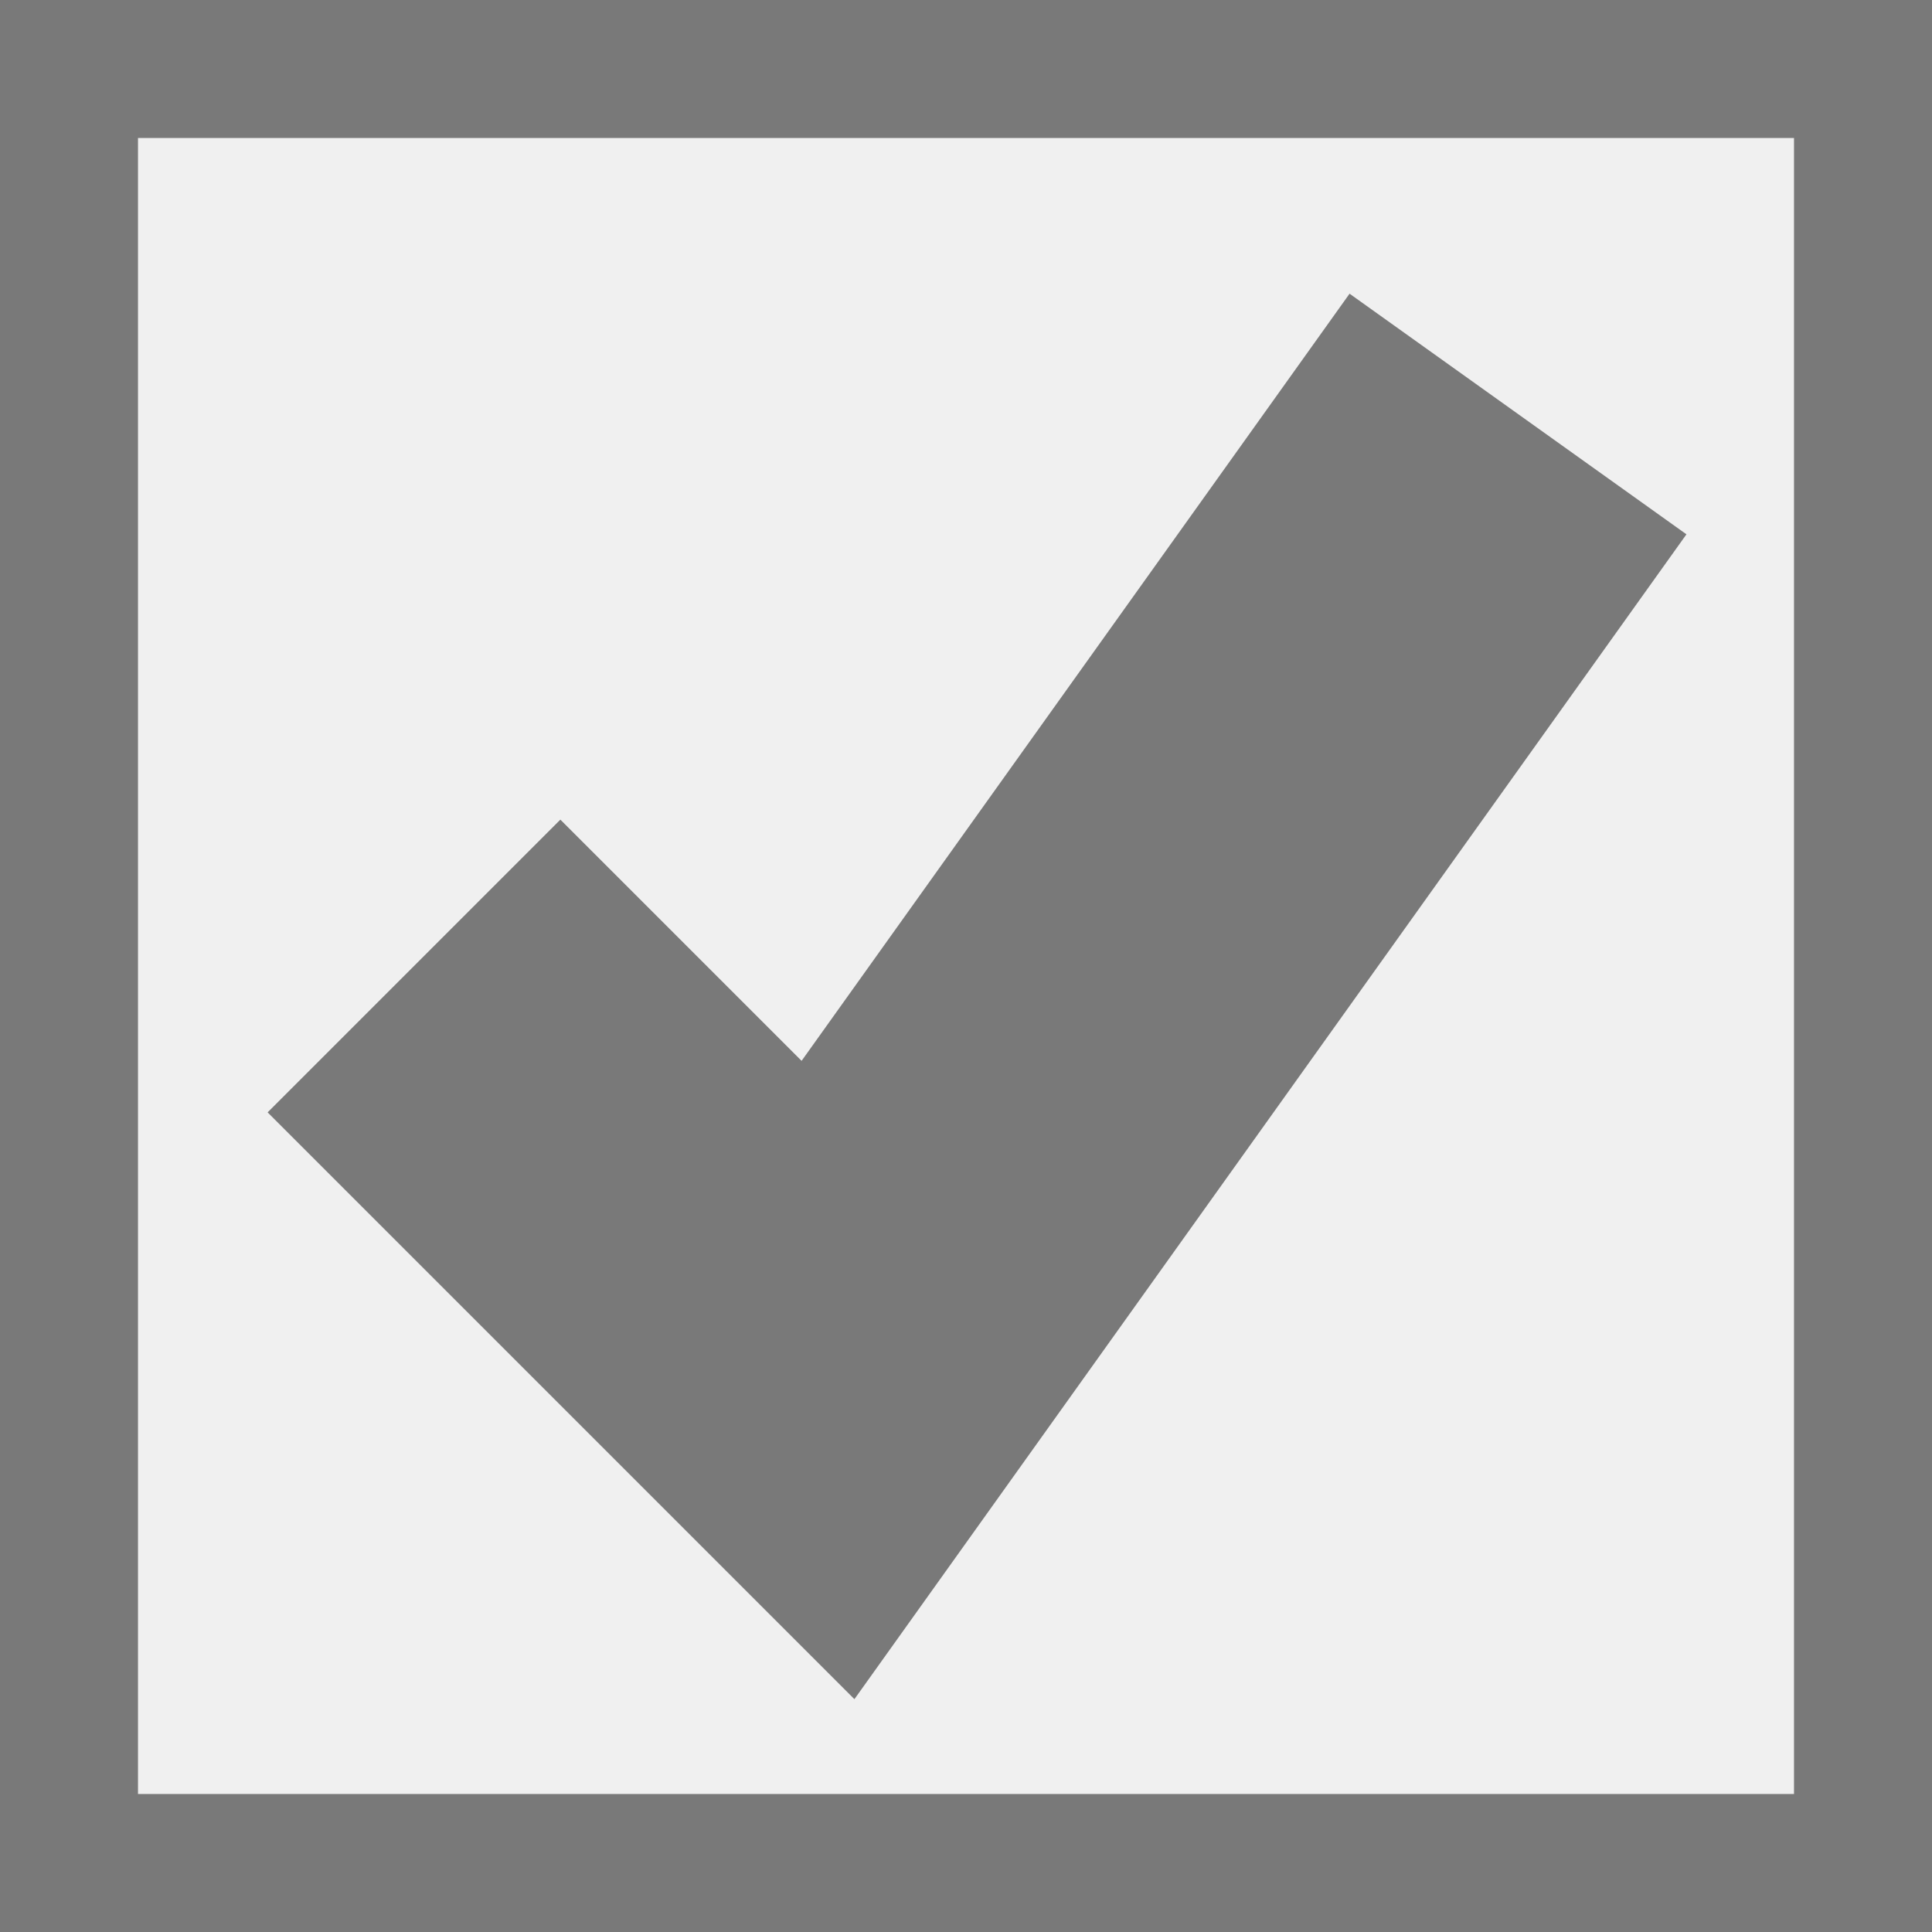
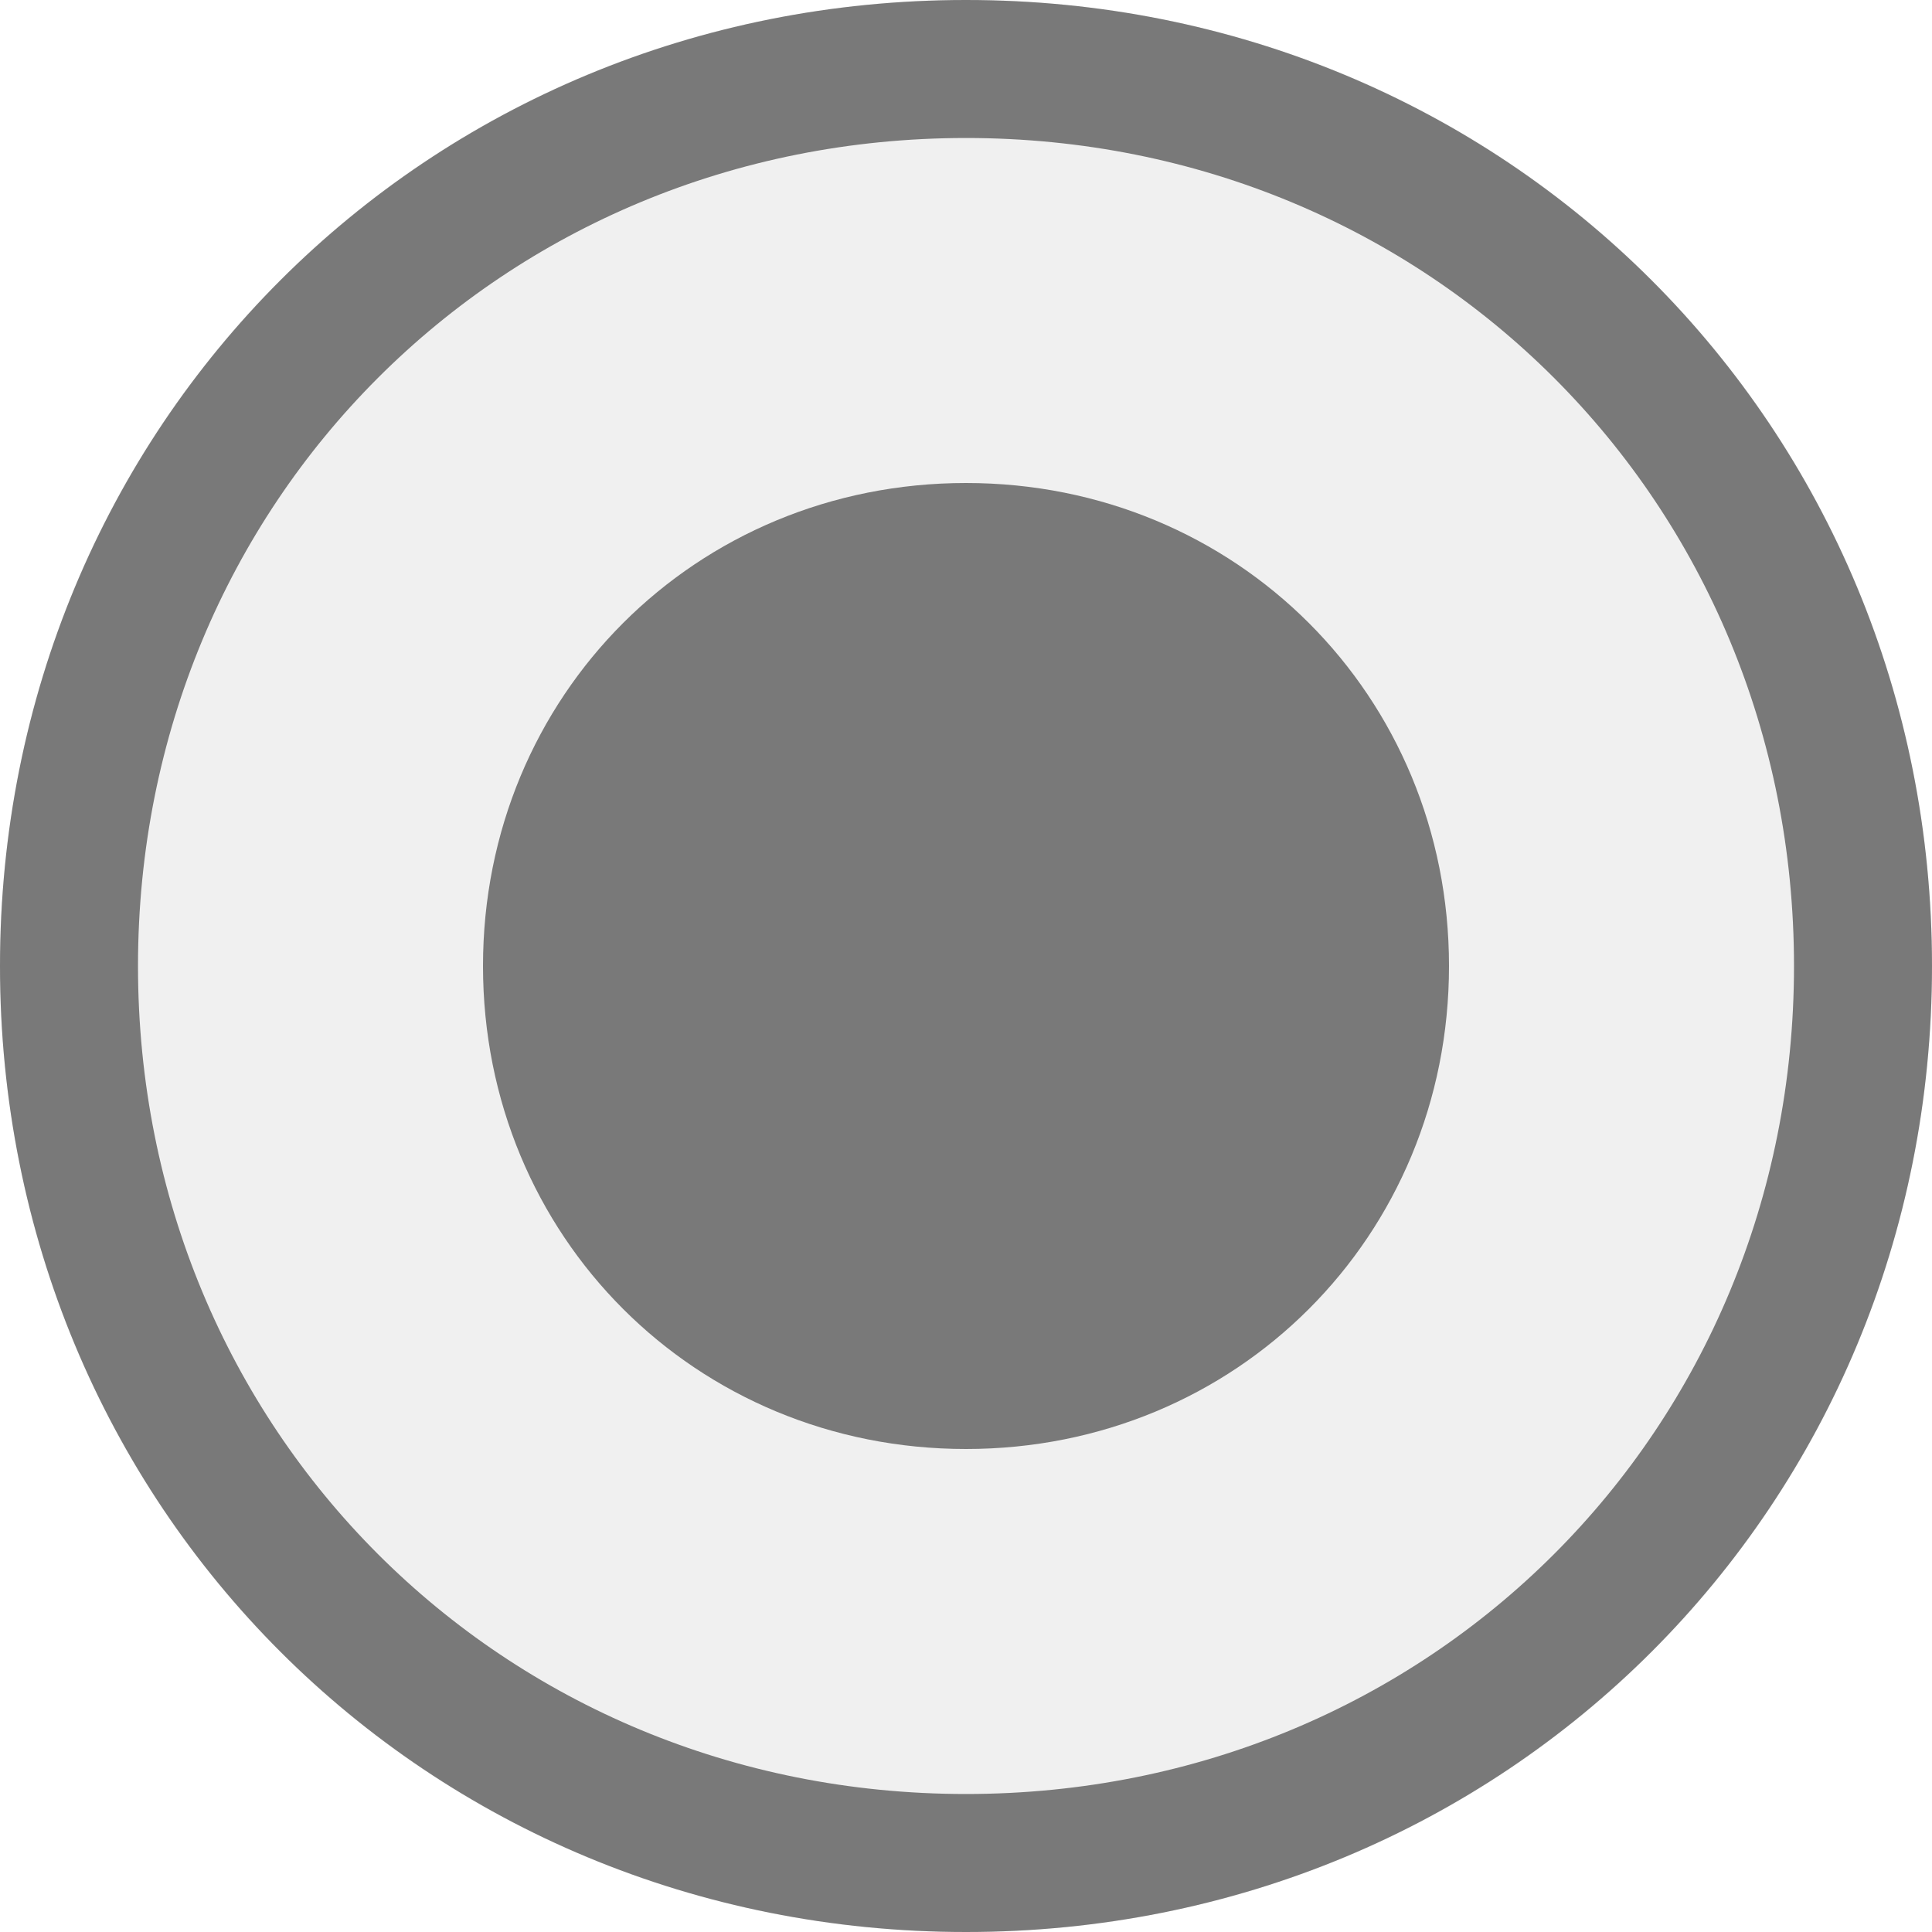
- <svg xmlns="http://www.w3.org/2000/svg" version="1.1" width="14px" height="14px" viewBox="386 283.5  14 14">
-   <path d="M 386.5 284  L 399.5 284  L 399.5 297  L 386.5 297  L 386.5 284  Z " fill-rule="nonzero" fill="#f0f0f0" stroke="none" />
-   <path d="M 386.5 284  L 399.5 284  L 399.5 297  L 386.5 297  L 386.5 284  Z " stroke-width="1" stroke="#797979" fill="none" />
-   <path d="M 389 290.5  L 392 293.5  L 397 286.5  " stroke-width="3" stroke="#797979" fill="none" />
+ <svg xmlns="http://www.w3.org/2000/svg" version="1.1" width="14px" height="14px" viewBox="482 179.5  14 14">
+   <path d="M 489 179.5  C 492.92 179.5  496 182.58  496 186.5  C 496 190.42  492.92 193.5  489 193.5  C 485.08 193.5  482 190.42  482 186.5  C 482 182.58  485.08 179.5  489 179.5  Z " fill-rule="nonzero" fill="#f0f0f0" stroke="none" />
+   <path d="M 489 180  C 492.64 180  495.5 182.86  495.5 186.5  C 495.5 190.14  492.64 193  489 193  C 485.36 193  482.5 190.14  482.5 186.5  C 482.5 182.86  485.36 180  489 180  Z " stroke-width="1" stroke="#797979" fill="none" />
+   <path d="M 489 190  C 487.04 190  485.5 188.46  485.5 186.5  C 485.5 184.54  487.04 183  489 183  C 490.96 183  492.5 184.54  492.5 186.5  C 492.5 188.46  490.96 190  489 190  " fill-rule="nonzero" fill="#797979" stroke="none" />
</svg>
